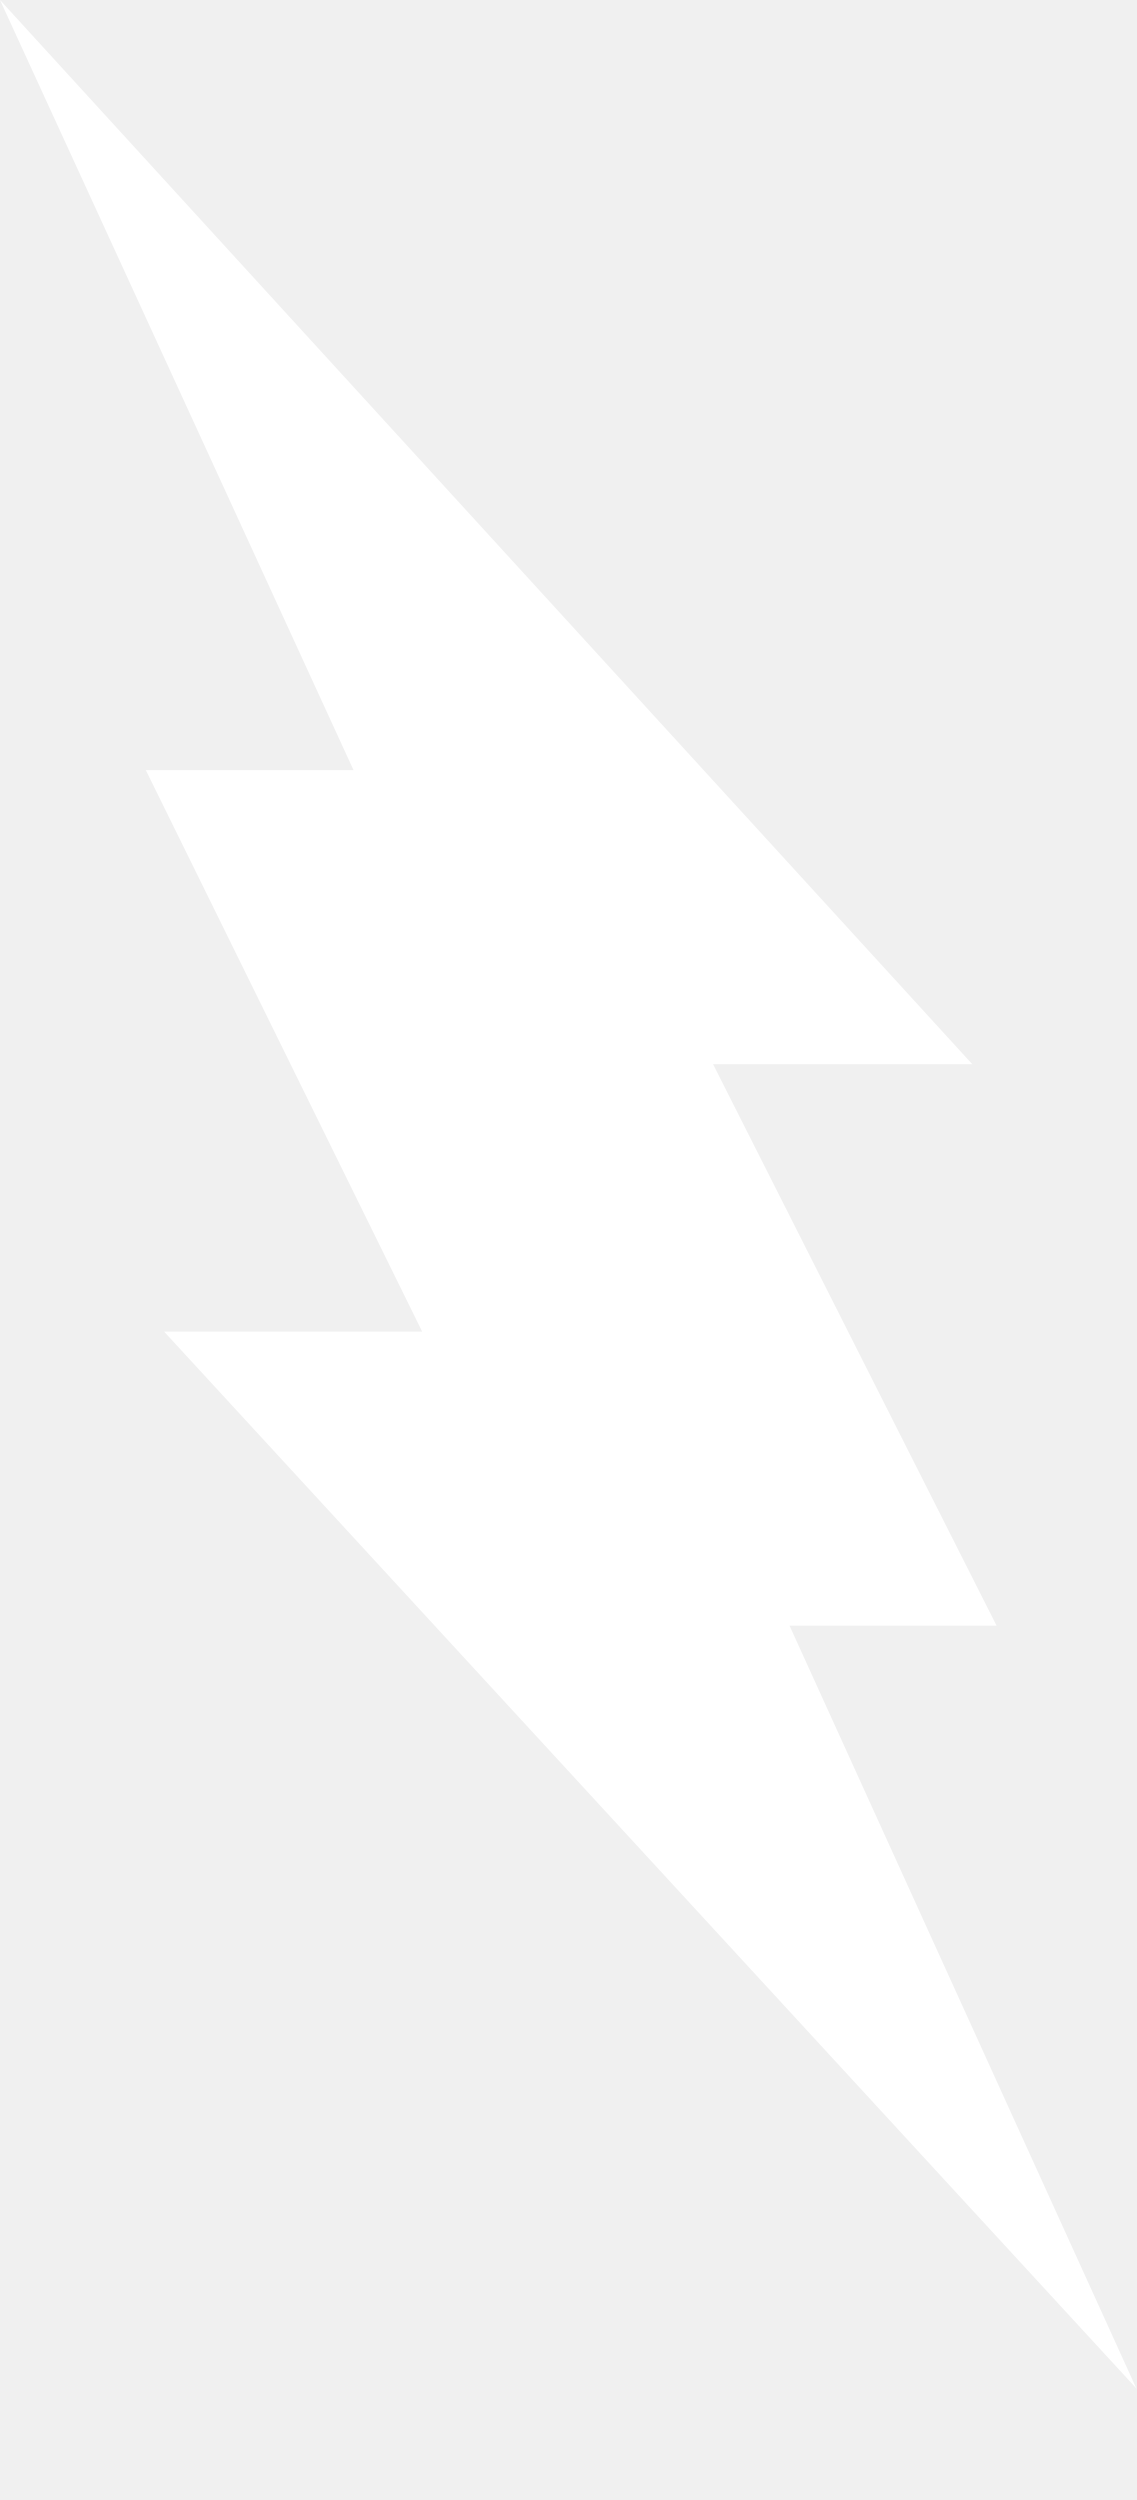
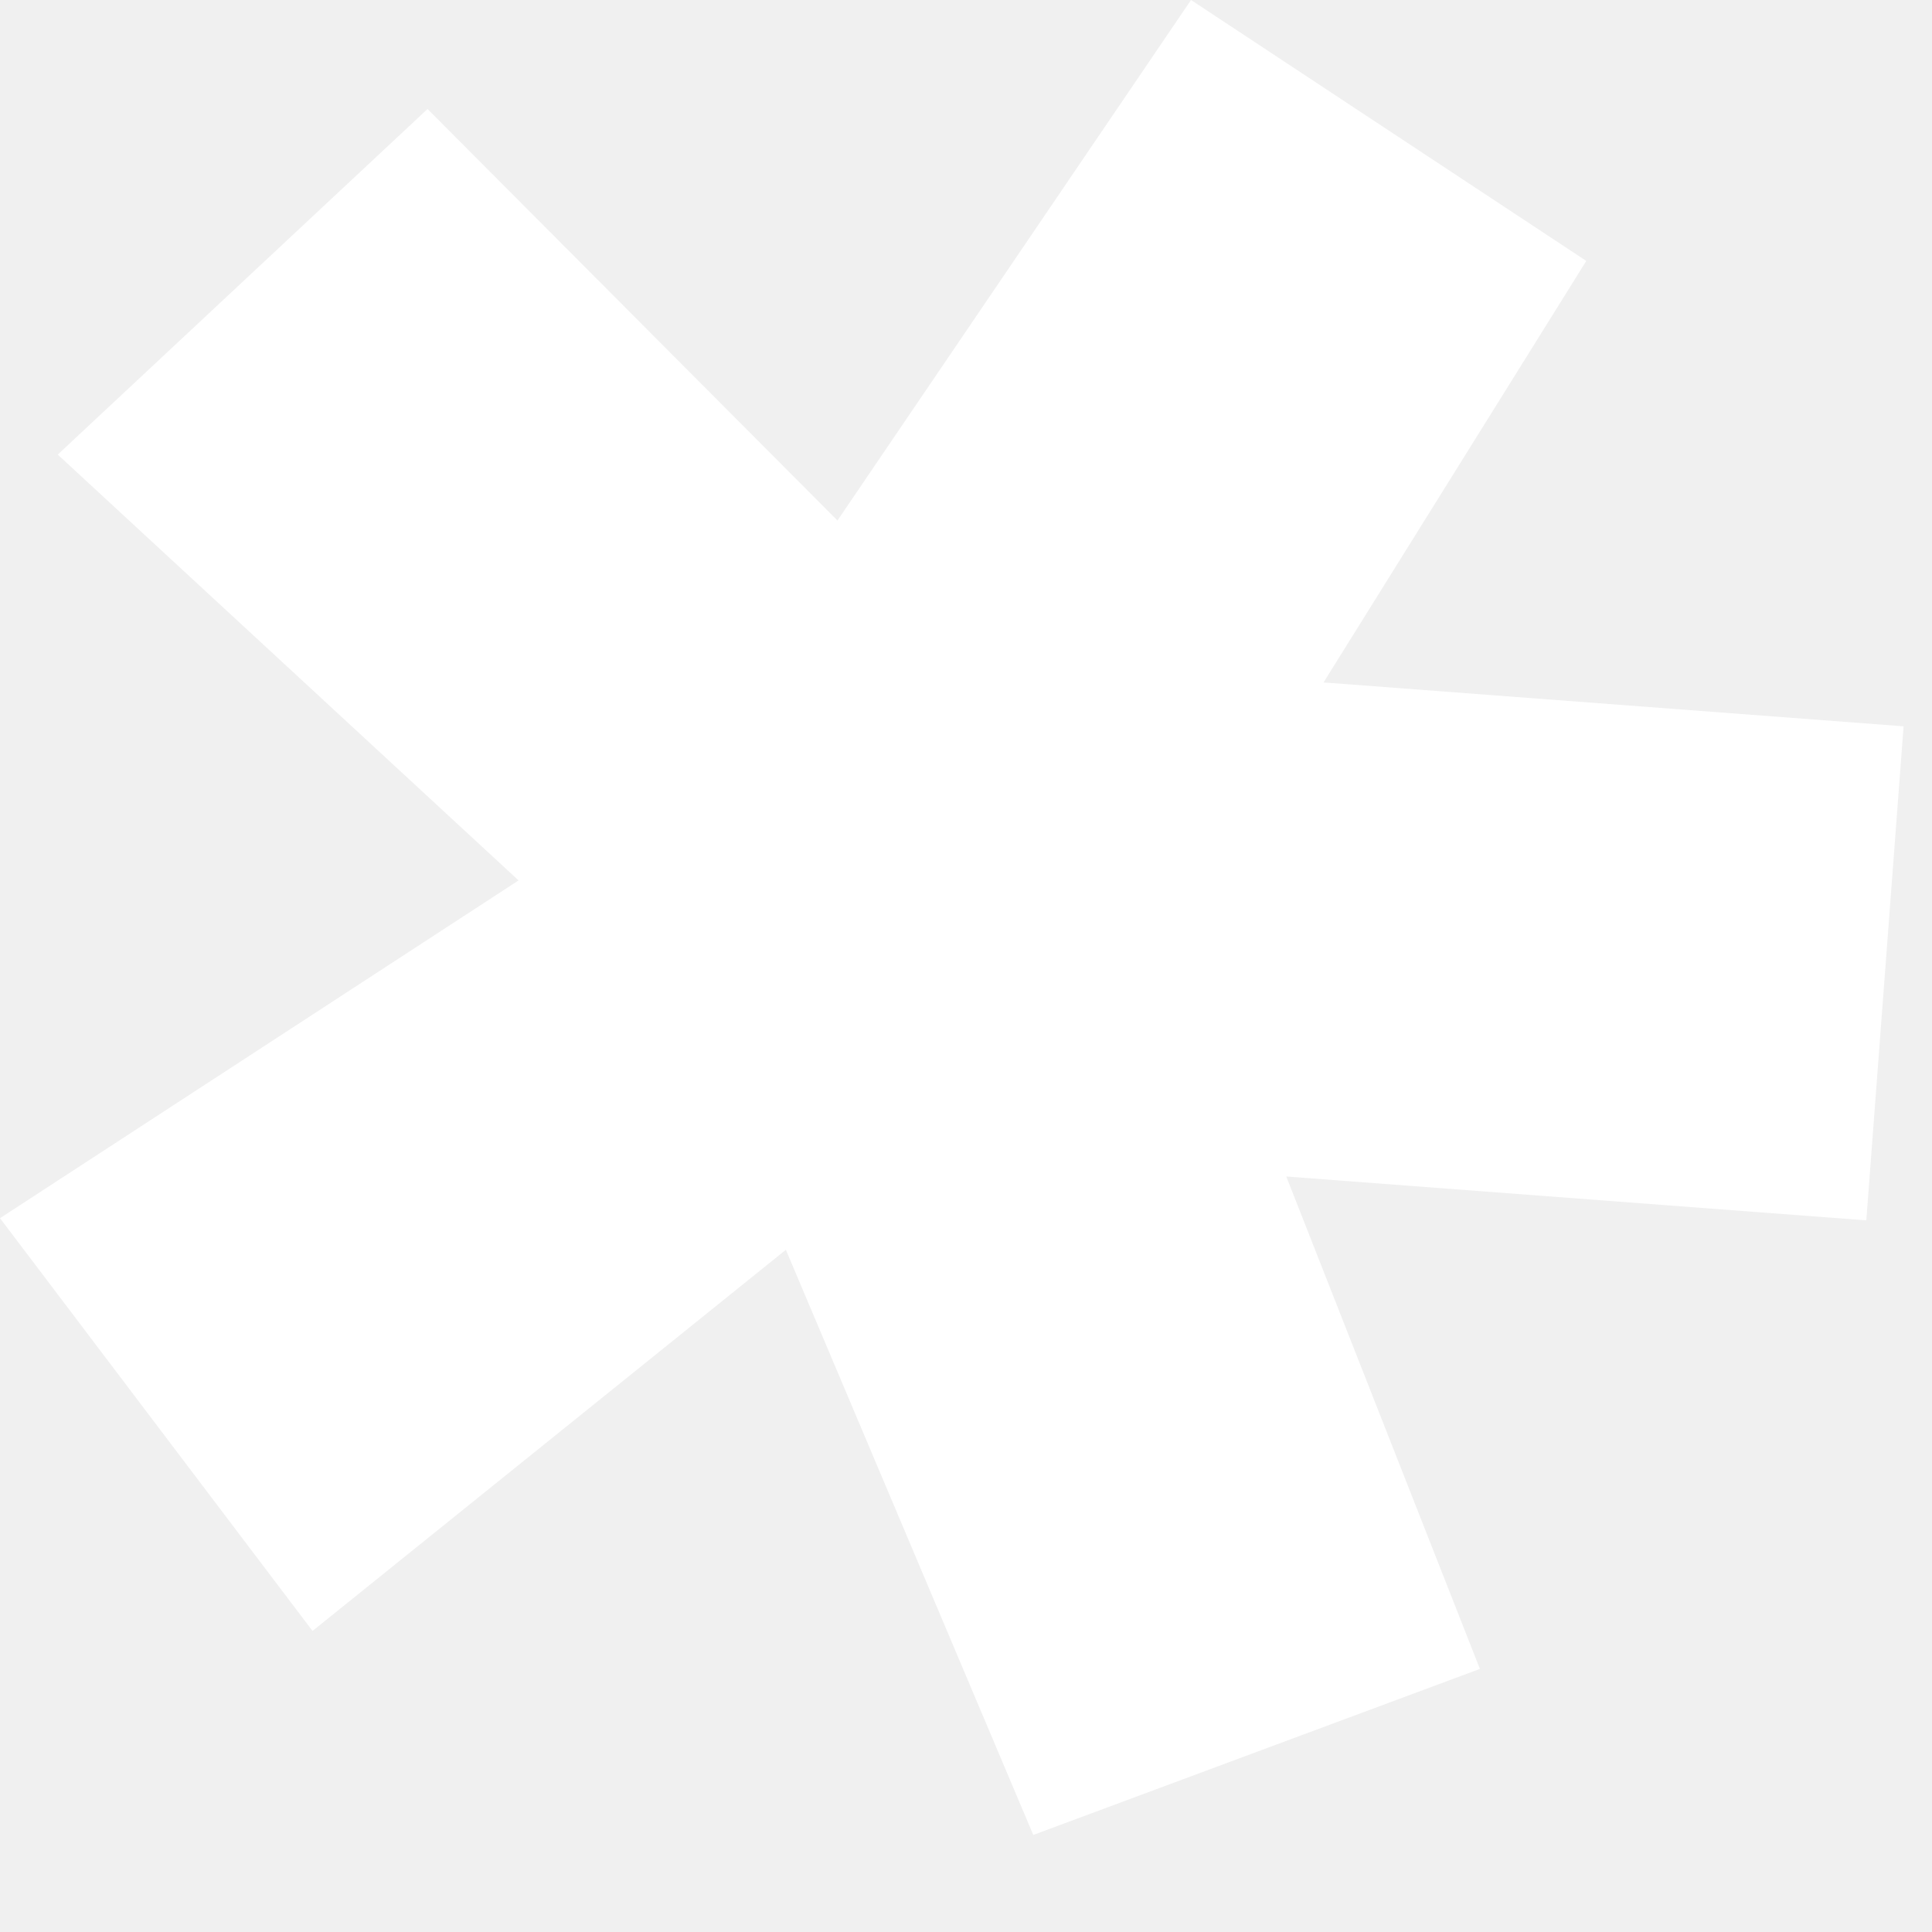
- <svg xmlns="http://www.w3.org/2000/svg" width="10" height="22" viewBox="0 0 10 22" fill="none">
-   <path d="M10 21.018L6.948 14.306H8.77L6.275 9.365H8.556L0 0L3.111 6.777H1.283L3.715 11.718H1.444L10 21.018Z" fill="#fff" />
+ <svg xmlns="http://www.w3.org/2000/svg" width="17" height="17" viewBox="0 0 17 17" fill="none">
+   <path d="M6.915 10.997L2.75 14.351L0 10.719L4.563 7.747L0.508 4L3.762 0.959L7.369 4.58L10.48 0L13.958 2.296L11.646 6.005L16.75 6.391L16.422 10.738L11.318 10.352L13.022 14.685L9.092 16.146L6.915 10.997Z" fill="white" />
</svg>
